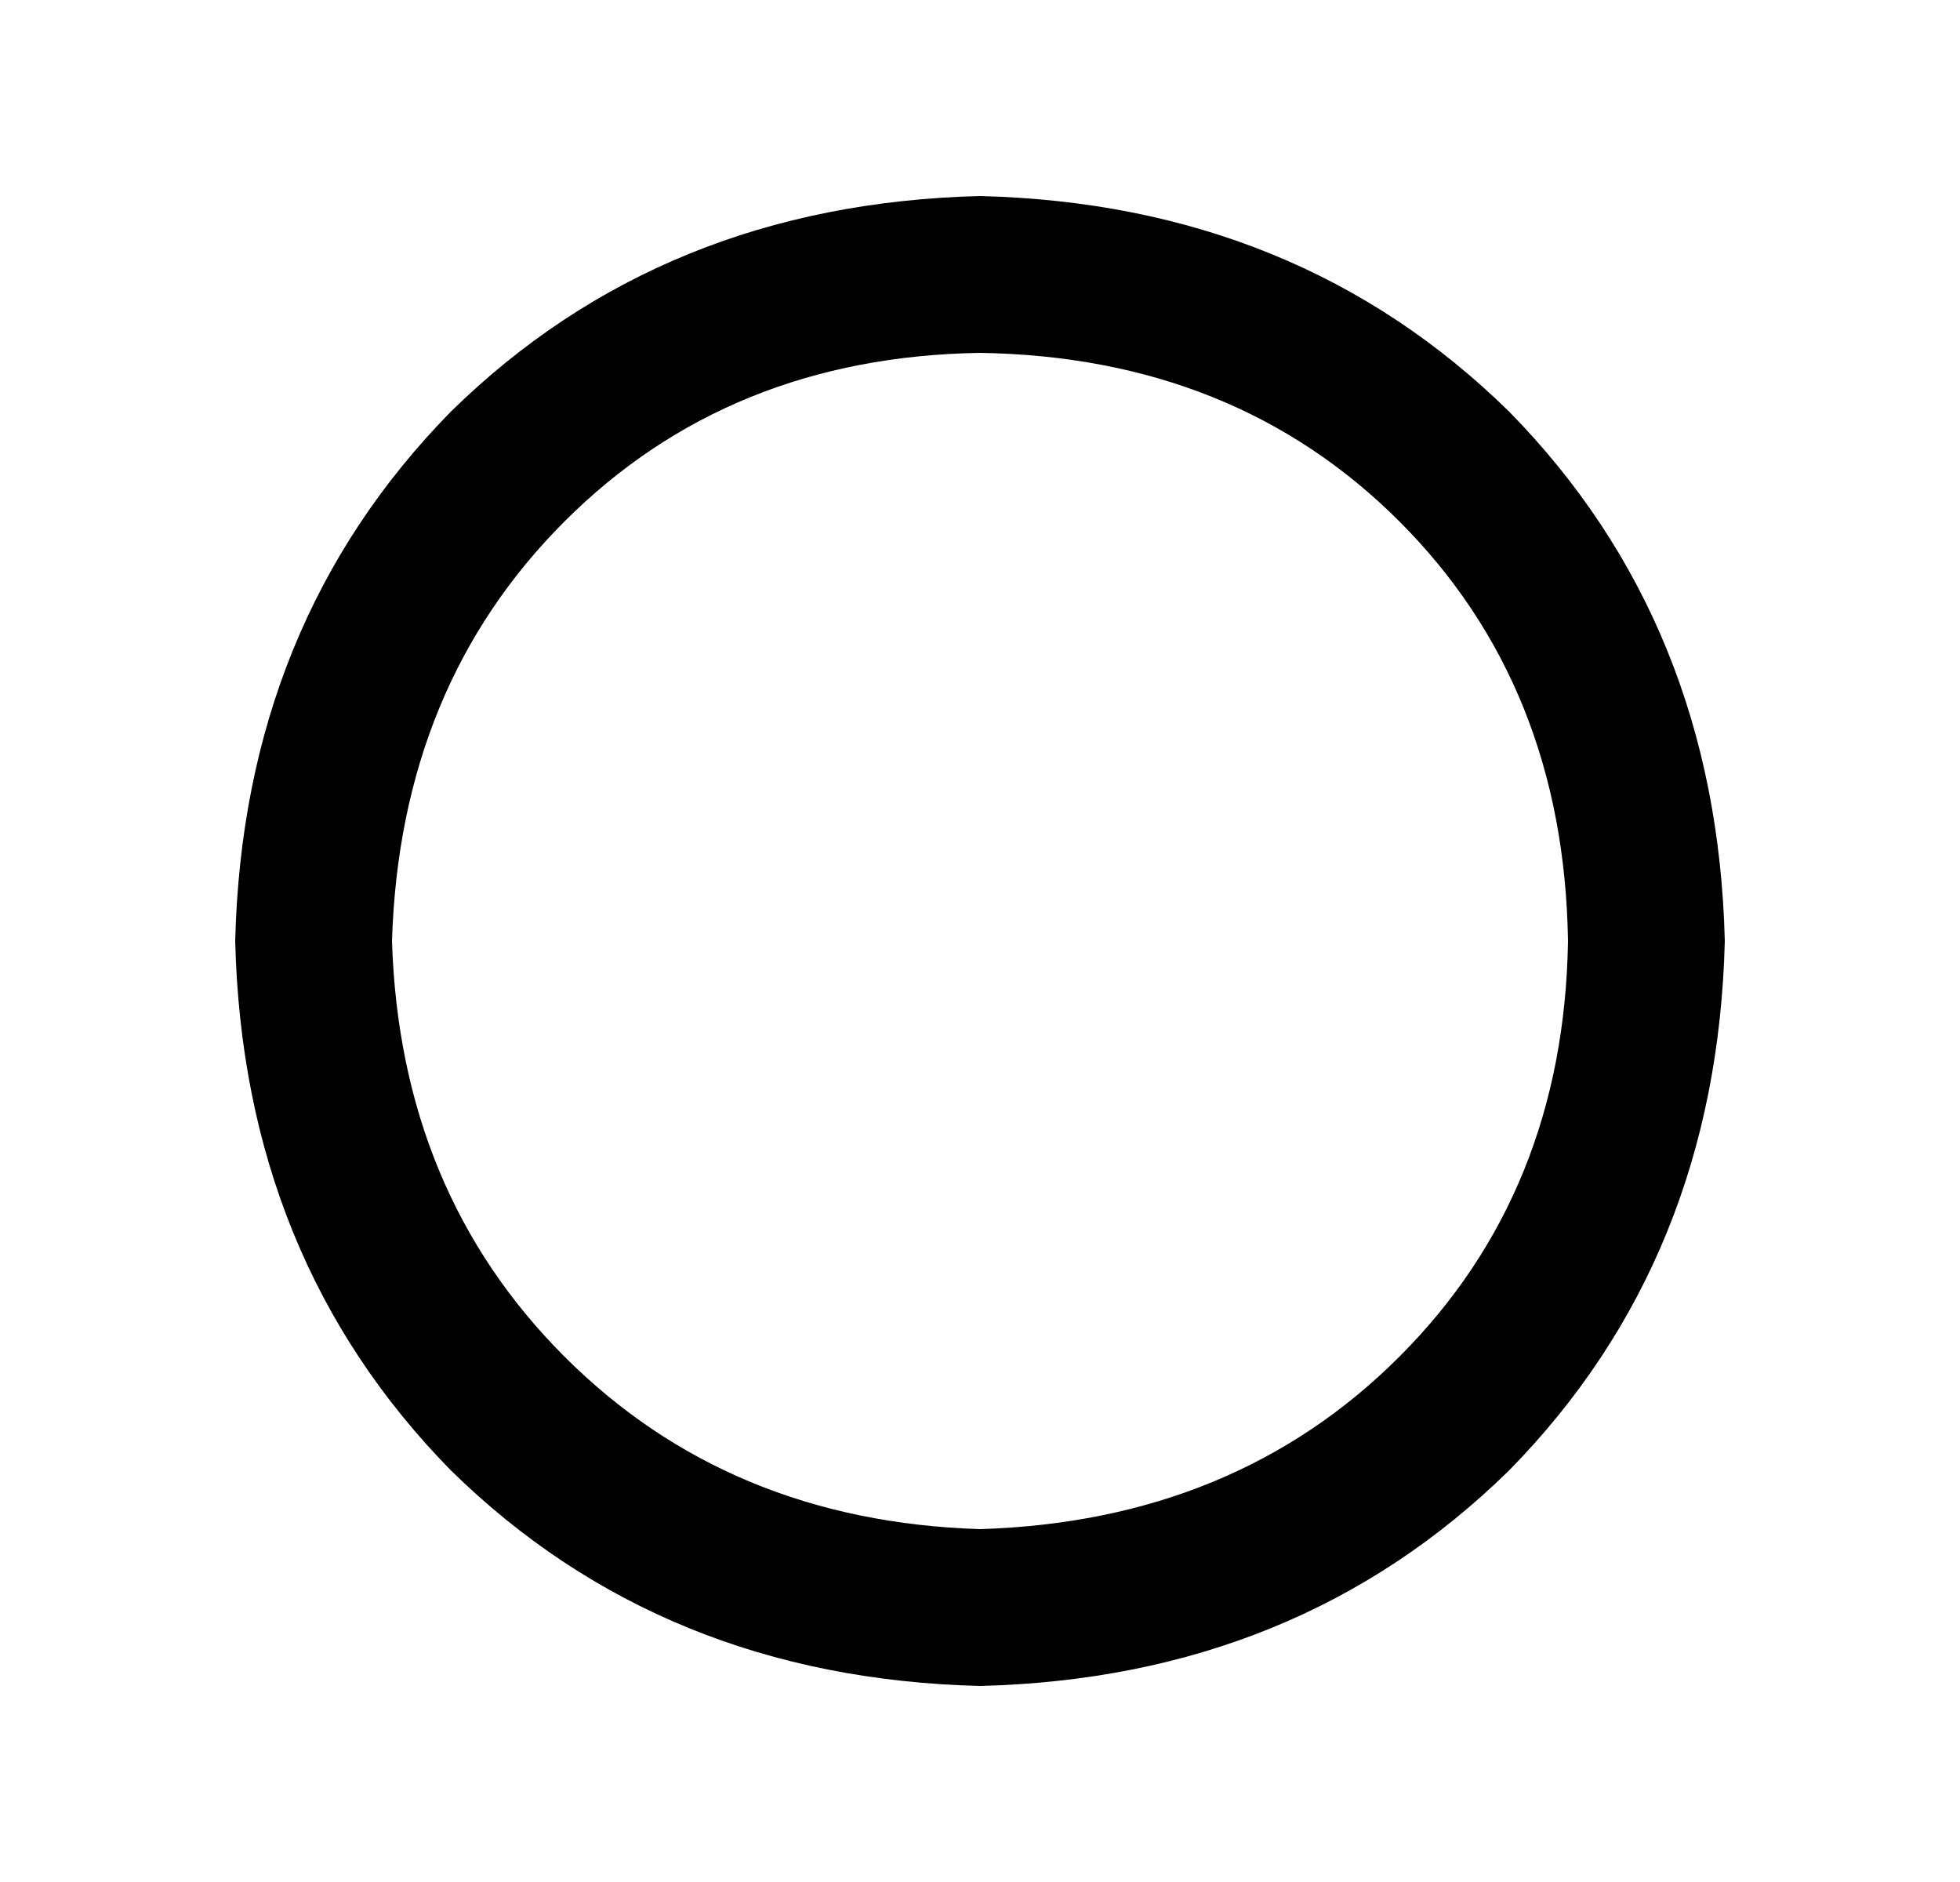
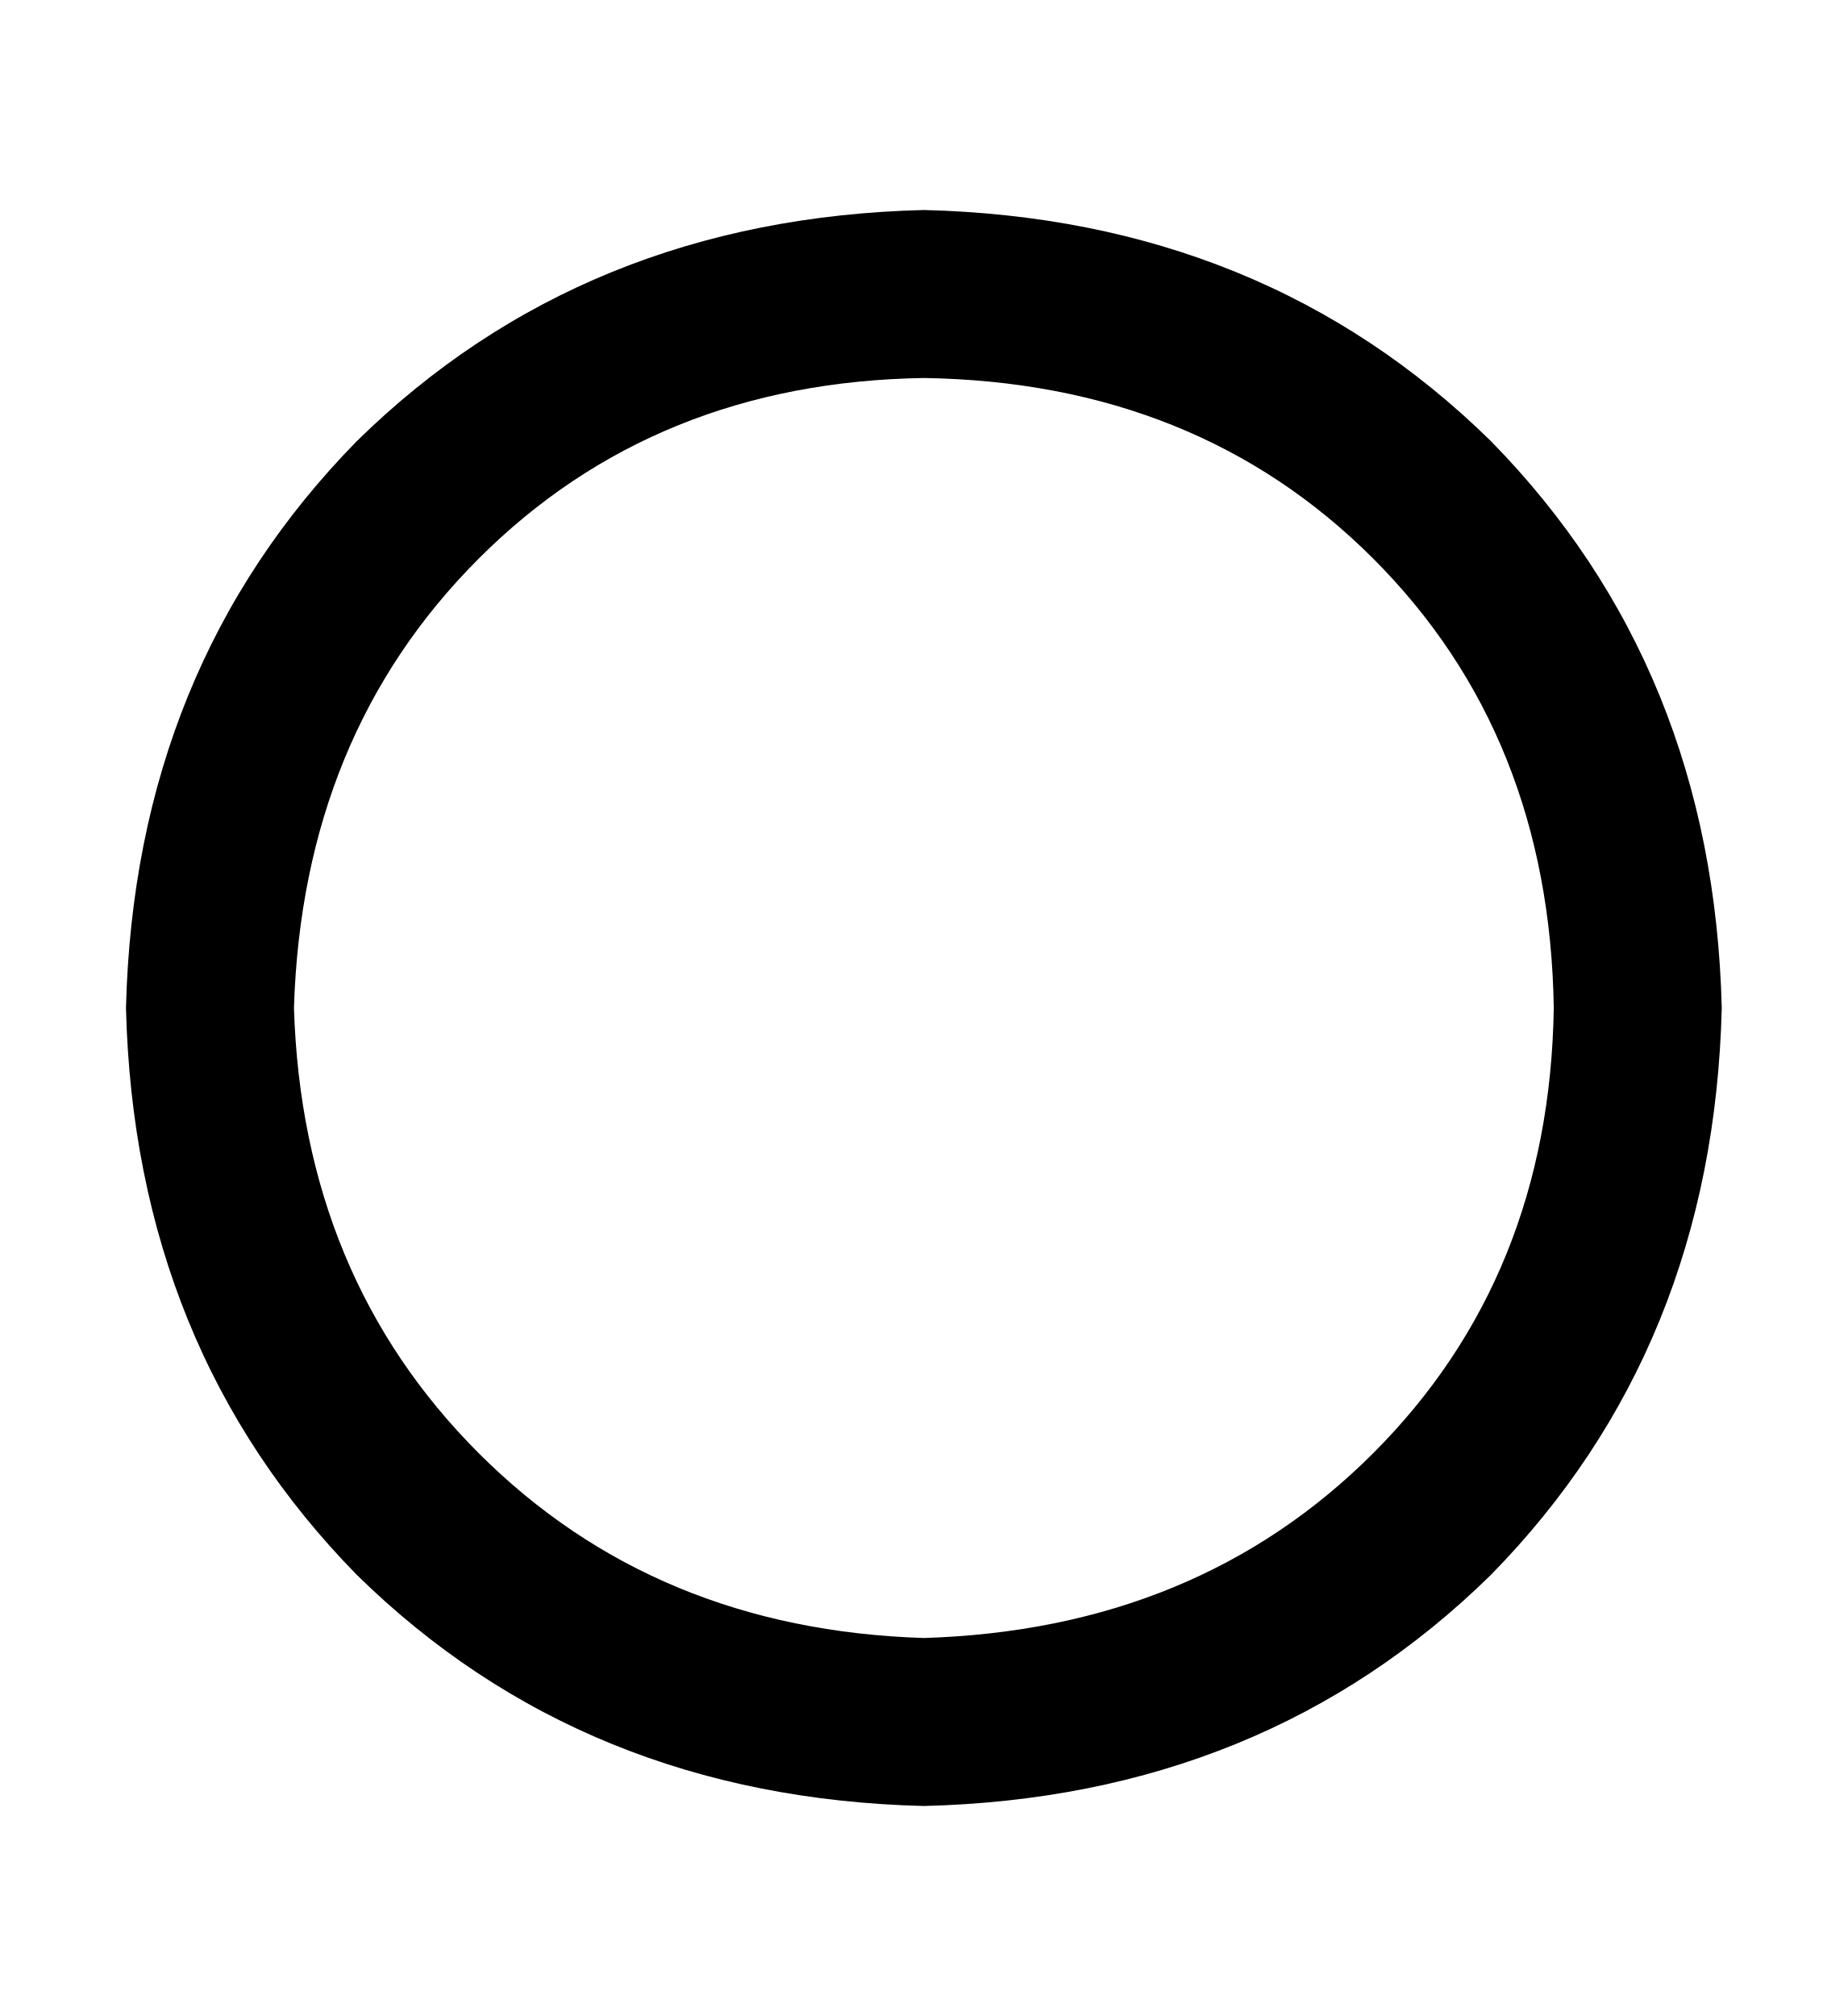
- <svg xmlns="http://www.w3.org/2000/svg" width="500" height="480" viewBox="0 0 500 480">
-   <path d="M250 430q81-2 135-55 53-54 55-135-2-81-55-135-54-53-135-55-81 2-135 55-53 54-55 135 2 81 55 135 54 53 135 55l0 0z m-150-190q2-65 44-107 42-42 106-43 65 1 107 43 42 42 43 107-1 64-43 106-42 42-107 44-64-2-106-44-42-42-44-106l0 0z" />
+ <svg xmlns="http://www.w3.org/2000/svg" width="440" height="480" viewBox="0 0 440 480">
+   <path d="M220 430q81-2 135-55 53-54 55-135-2-81-55-135-54-53-135-55-81 2-135 55-53 54-55 135 2 81 55 135 54 53 135 55l0 0z m-150-190q2-65 44-107 42-42 106-43 65 1 107 43 42 42 43 107-1 64-43 106-42 42-107 44-64-2-106-44-42-42-44-106l0 0z" />
</svg>
